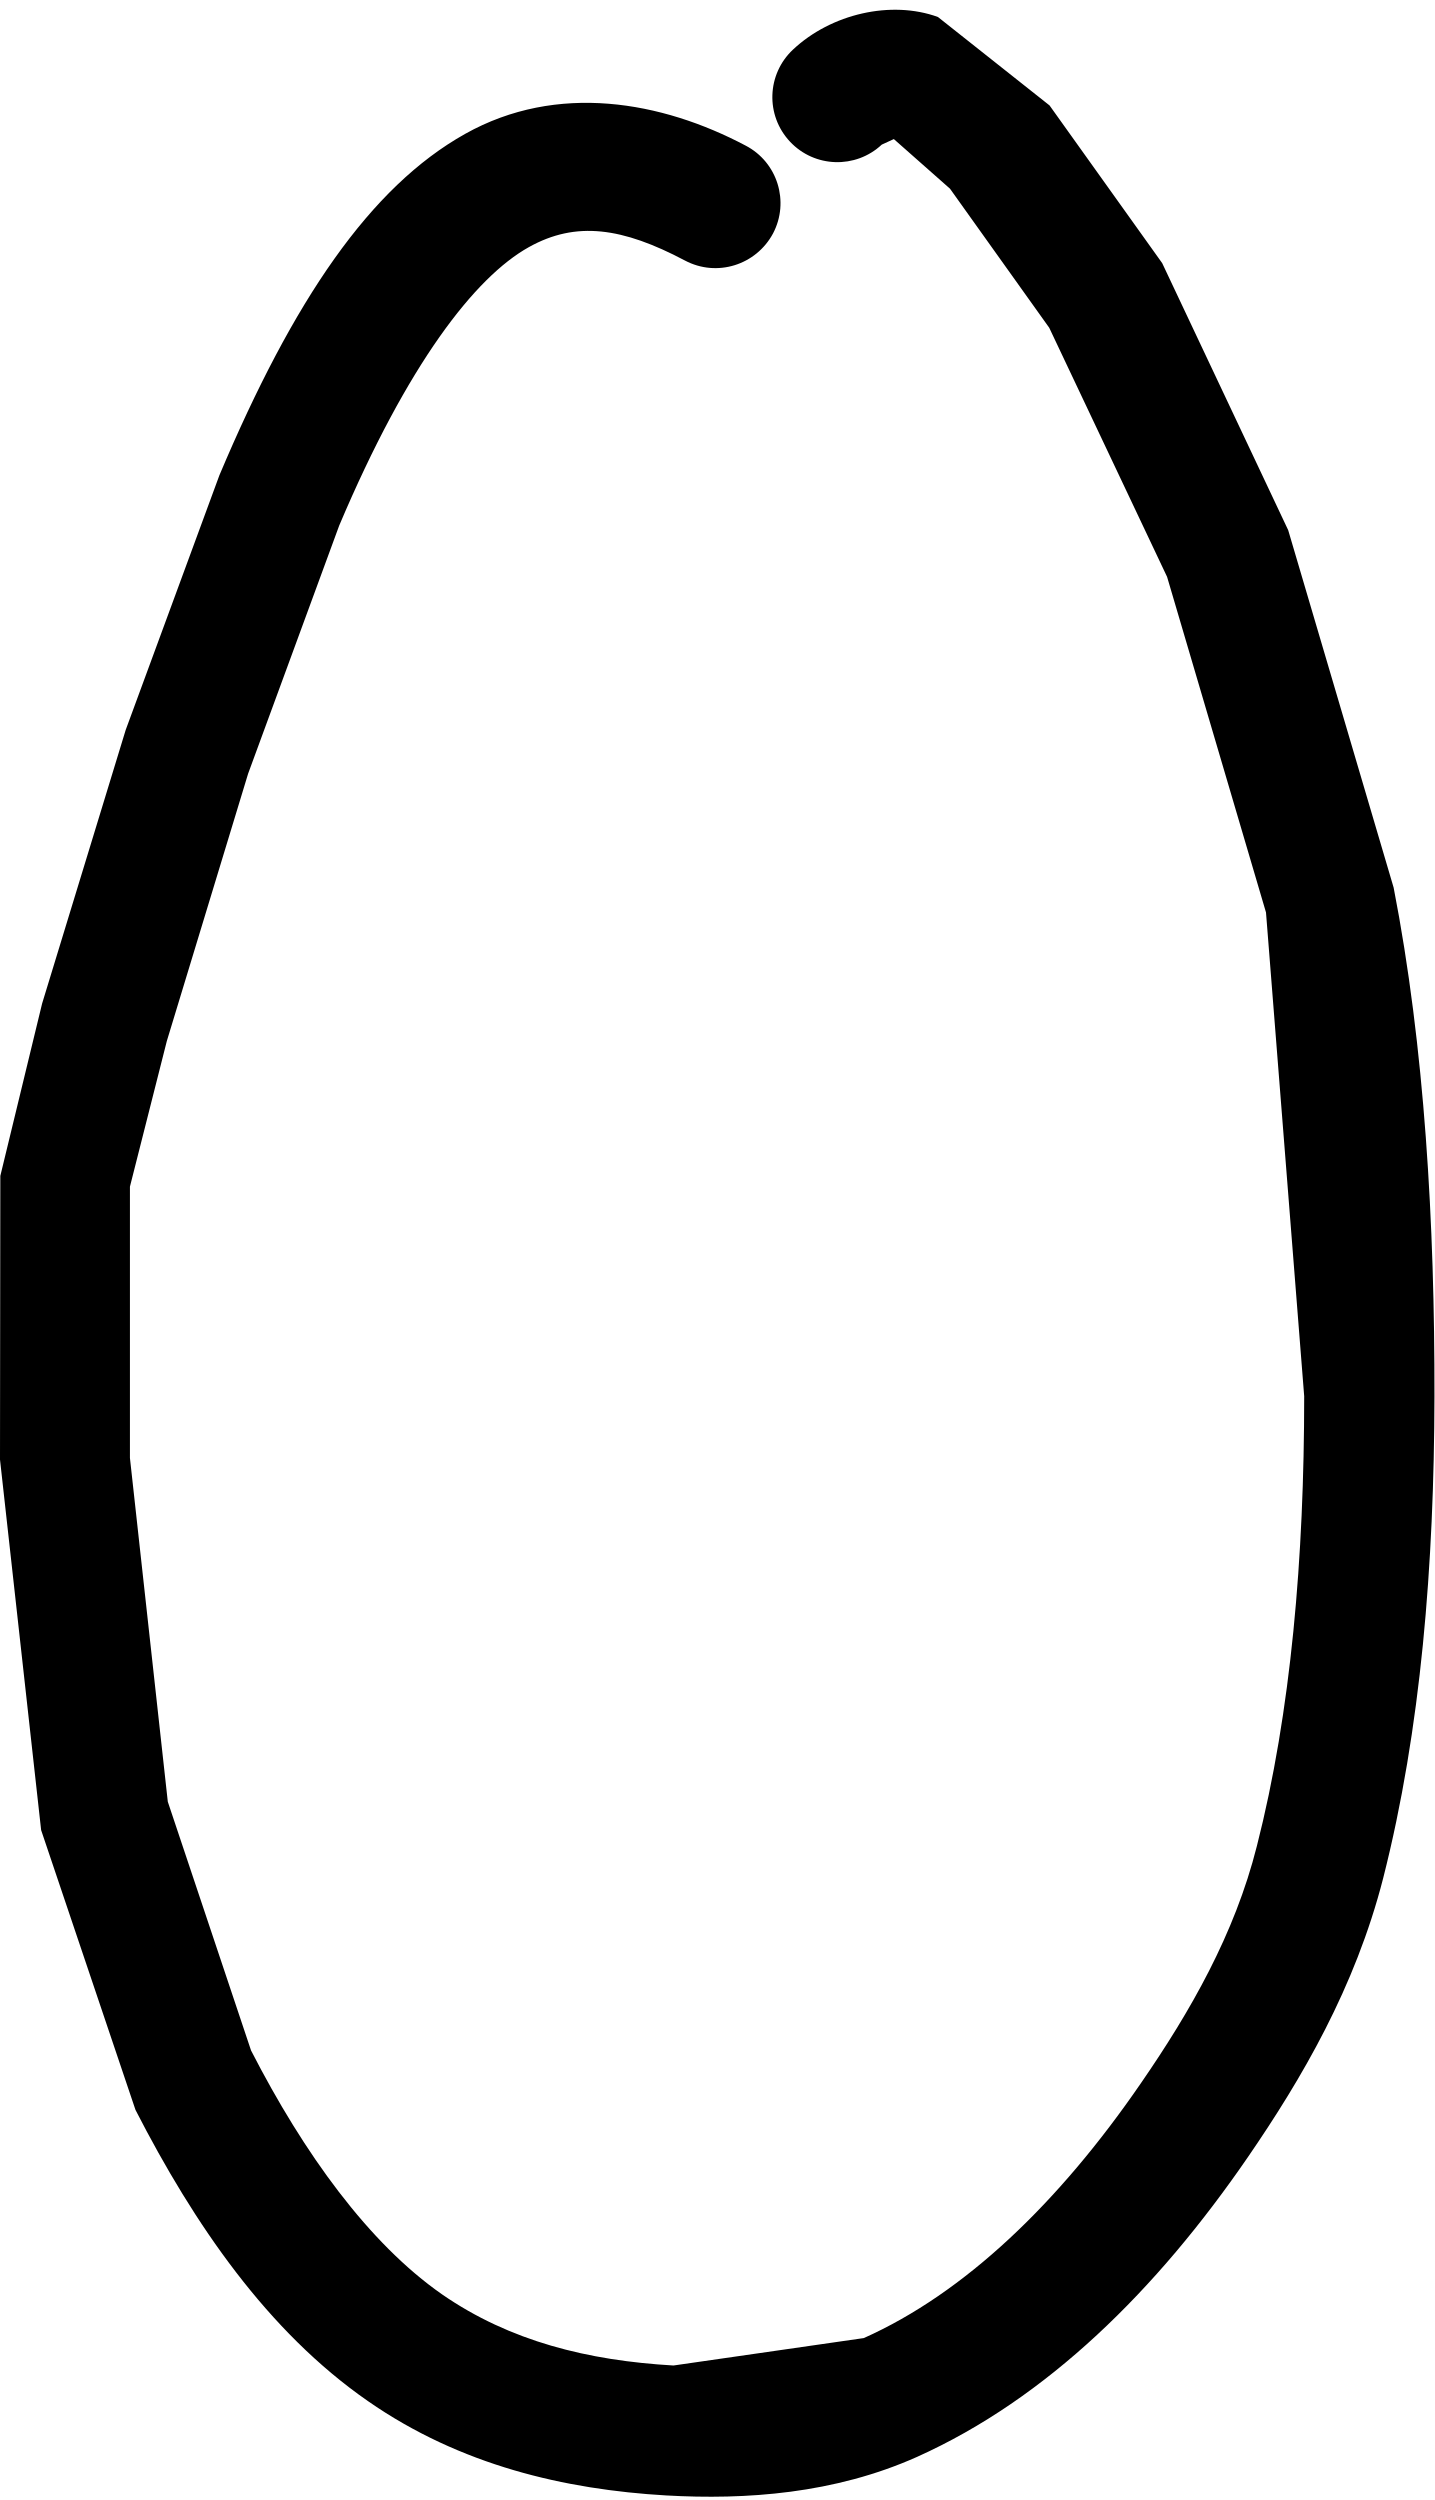
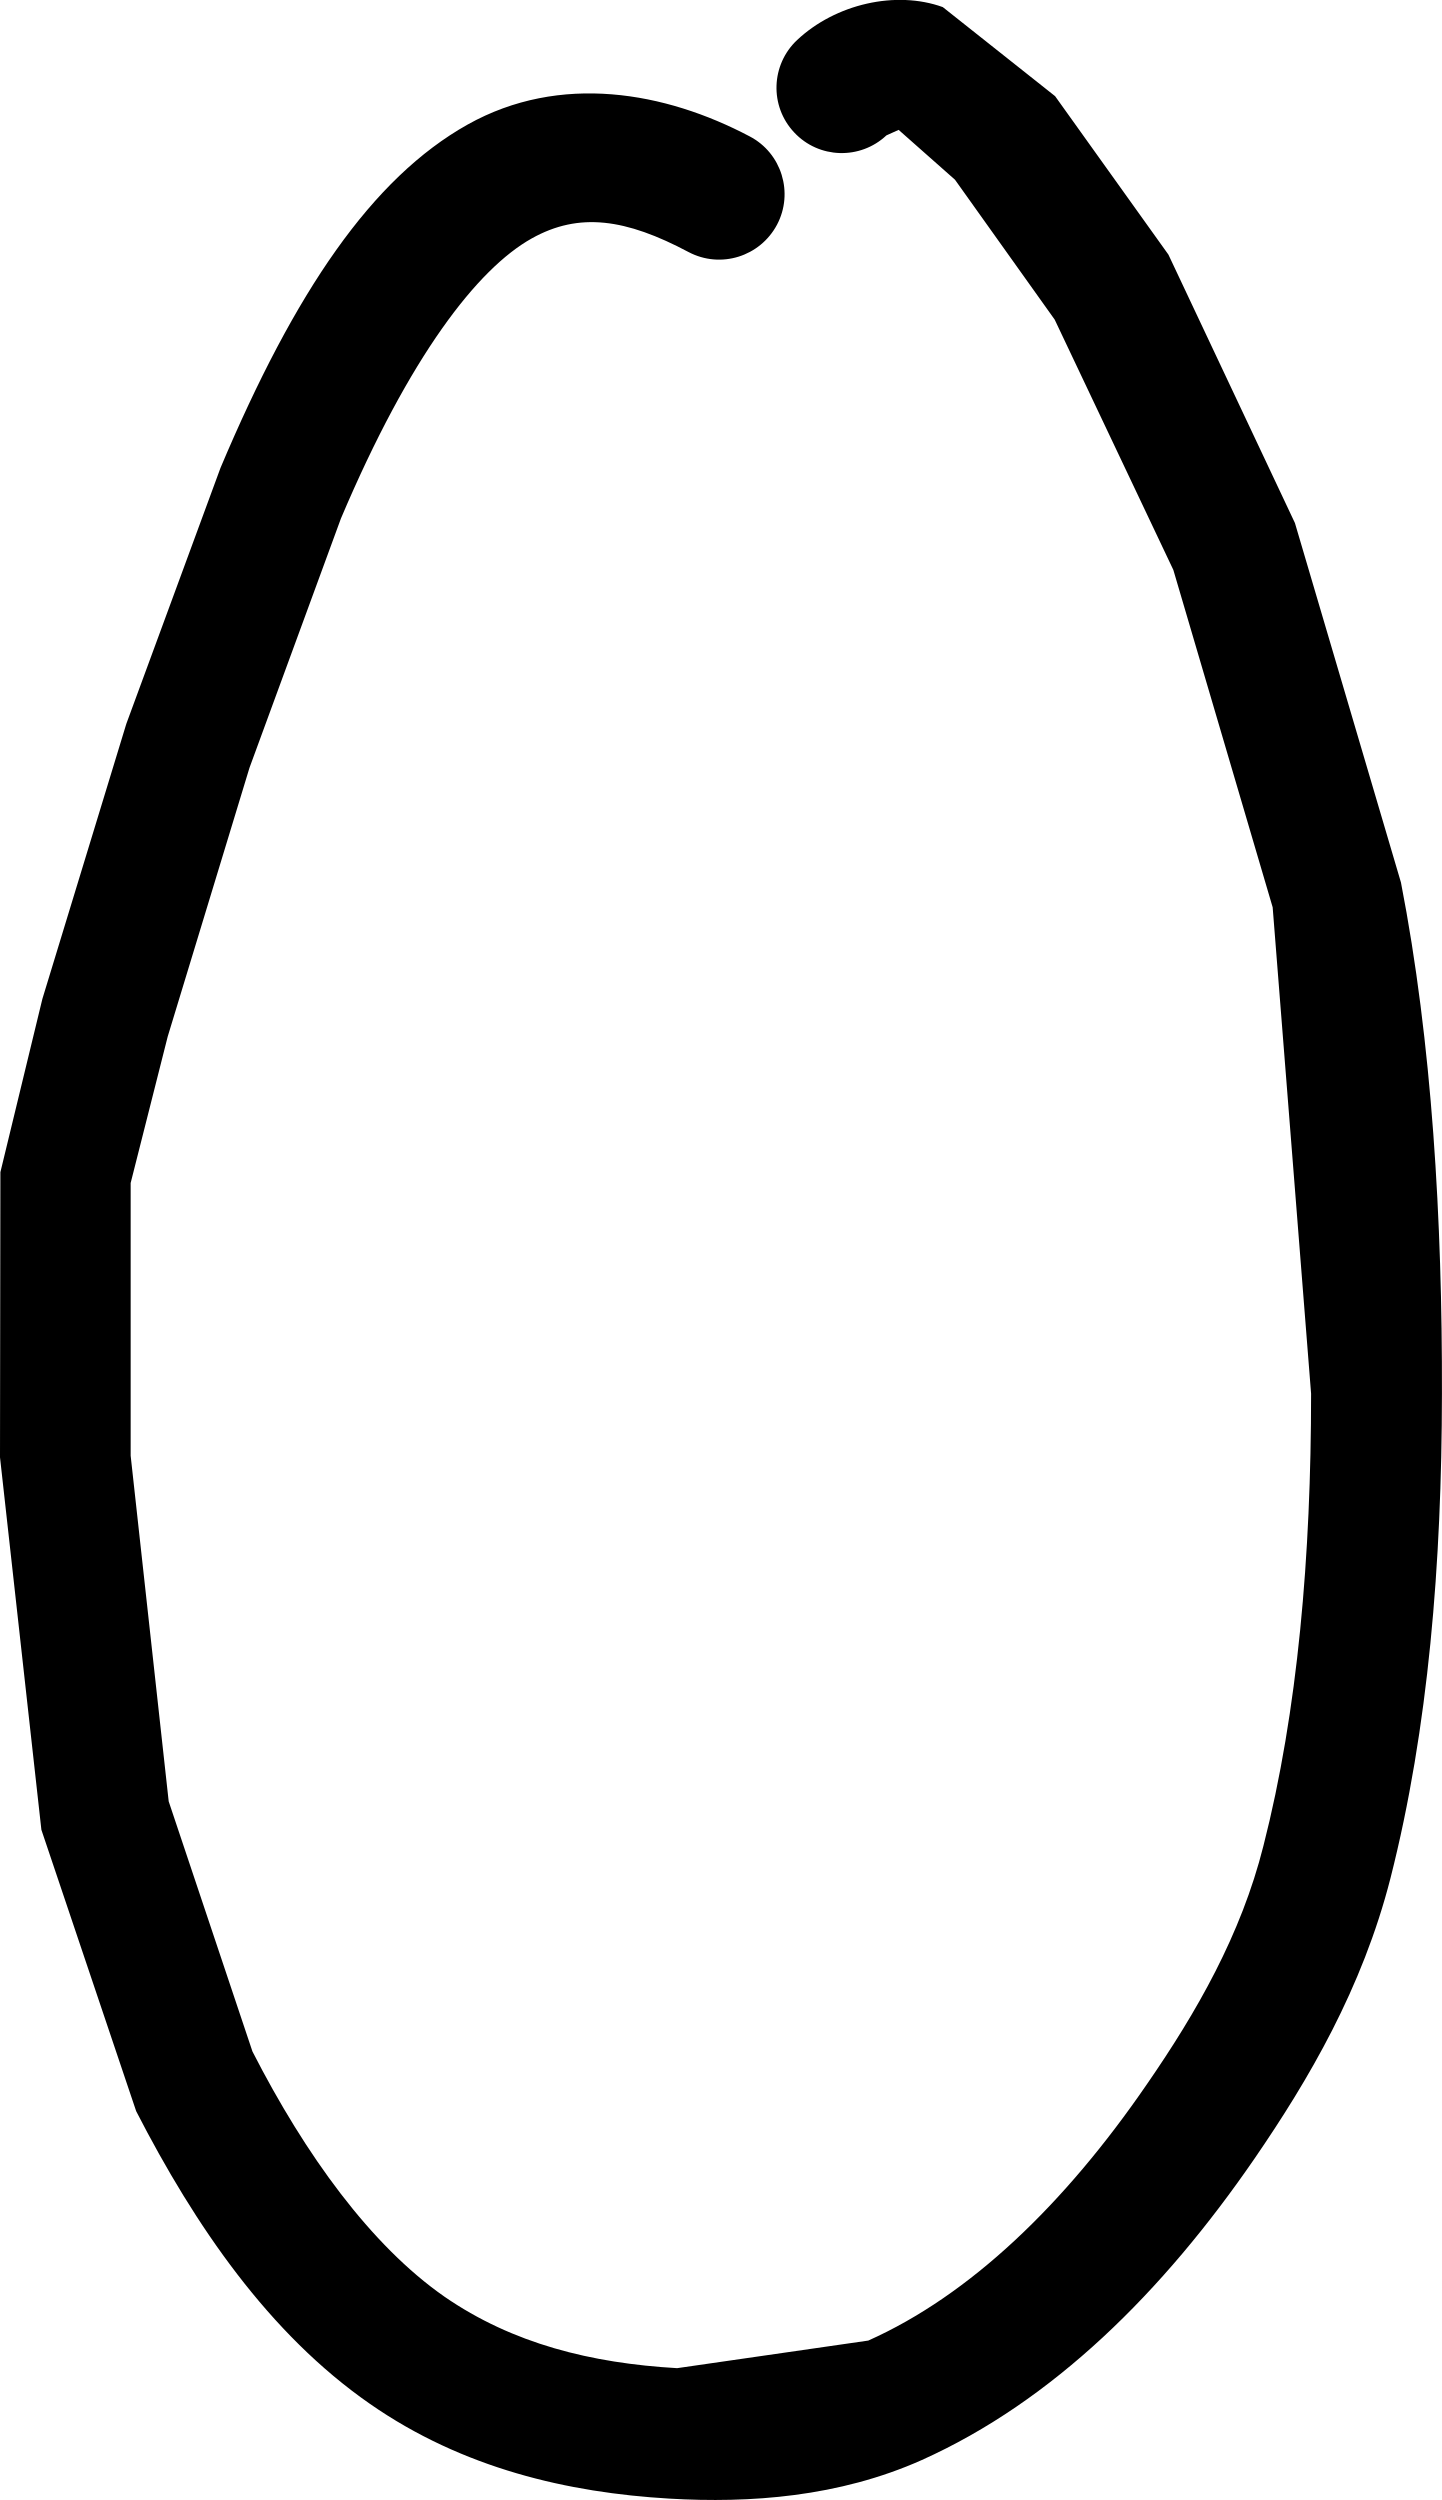
- <svg xmlns="http://www.w3.org/2000/svg" viewBox="0 0 4.395 7.658" width="4.395" height="7.658">
+ <svg xmlns="http://www.w3.org/2000/svg" viewBox="0 0 7.317 12.686" width="7.317" height="12.686">
  <g fill="black" stroke="none">
-     <path d="M 2.701 0.443 C 2.621 0.518 2.495 0.514 2.420 0.434 C 2.344 0.353 2.349 0.227 2.429 0.152 C 2.546 0.042 2.730 0.000 2.873 0.052 L 3.215 0.323 L 3.560 0.806 L 3.946 1.624 L 4.269 2.719 C 4.364 3.207 4.395 3.750 4.394 4.278 C 4.393 4.792 4.353 5.297 4.237 5.753 C 4.151 6.089 3.987 6.368 3.823 6.607 C 3.543 7.015 3.207 7.347 2.809 7.526 C 2.556 7.639 2.285 7.658 2.040 7.644 C 1.731 7.626 1.410 7.552 1.127 7.355 C 0.820 7.142 0.595 6.814 0.415 6.463 L 0.126 5.606 L 0.000 4.471 L 0.001 3.602 L 0.129 3.074 L 0.385 2.236 L 0.672 1.456 C 0.899 0.918 1.134 0.573 1.425 0.410 C 1.707 0.252 2.027 0.310 2.284 0.446 C 2.382 0.497 2.419 0.618 2.368 0.715 C 2.316 0.812 2.196 0.850 2.098 0.798 C 1.907 0.697 1.765 0.676 1.620 0.757 C 1.455 0.849 1.249 1.114 1.039 1.610 L 0.760 2.370 L 0.511 3.189 L 0.398 3.635 L 0.398 4.466 L 0.514 5.519 L 0.769 6.281 C 0.931 6.597 1.130 6.872 1.354 7.028 C 1.562 7.172 1.802 7.231 2.063 7.246 L 2.646 7.162 C 2.955 7.024 3.243 6.748 3.495 6.381 C 3.646 6.162 3.782 5.925 3.850 5.655 C 3.955 5.244 3.995 4.769 3.995 4.277 L 3.878 2.795 L 3.575 1.767 L 3.214 1.004 L 2.910 0.578 L 2.738 0.426 L 2.701 0.443 Z" />
+     <path d="M 4.498 0.687 C 4.365 0.812 4.155 0.806 4.030 0.672 C 3.904 0.538 3.912 0.328 4.045 0.203 C 4.240 0.020 4.546 -0.050 4.784 0.036 L 5.354 0.488 L 5.929 1.292 L 6.571 2.654 L 7.109 4.478 C 7.267 5.290 7.319 6.195 7.317 7.074 C 7.316 7.930 7.249 8.771 7.056 9.530 C 6.913 10.090 6.640 10.554 6.367 10.952 C 5.900 11.632 5.341 12.185 4.678 12.483 C 4.257 12.671 3.805 12.703 3.397 12.679 C 2.883 12.649 2.348 12.526 1.877 12.198 C 1.366 11.843 0.991 11.297 0.691 10.713 L 0.210 9.285 L 0.000 7.395 L 0.002 5.948 L 0.215 5.069 L 0.641 3.673 L 1.119 2.374 C 1.497 1.478 1.888 0.904 2.373 0.632 C 2.843 0.369 3.376 0.466 3.804 0.692 C 3.967 0.777 4.028 0.979 3.943 1.140 C 3.857 1.302 3.657 1.365 3.494 1.279 C 3.176 1.110 2.939 1.075 2.698 1.210 C 2.423 1.364 2.080 1.805 1.730 2.631 L 1.266 3.896 L 0.851 5.260 L 0.663 6.003 L 0.663 7.387 L 0.856 9.141 L 1.281 10.410 C 1.550 10.936 1.882 11.394 2.255 11.654 C 2.601 11.893 3.001 11.992 3.436 12.017 L 4.406 11.877 C 4.921 11.647 5.401 11.187 5.820 10.576 C 6.072 10.211 6.298 9.817 6.411 9.367 C 6.586 8.683 6.653 7.892 6.653 7.072 L 6.458 4.604 L 5.954 2.892 L 5.352 1.622 L 4.846 0.912 L 4.560 0.659 L 4.498 0.687 Z" />
  </g>
</svg>
